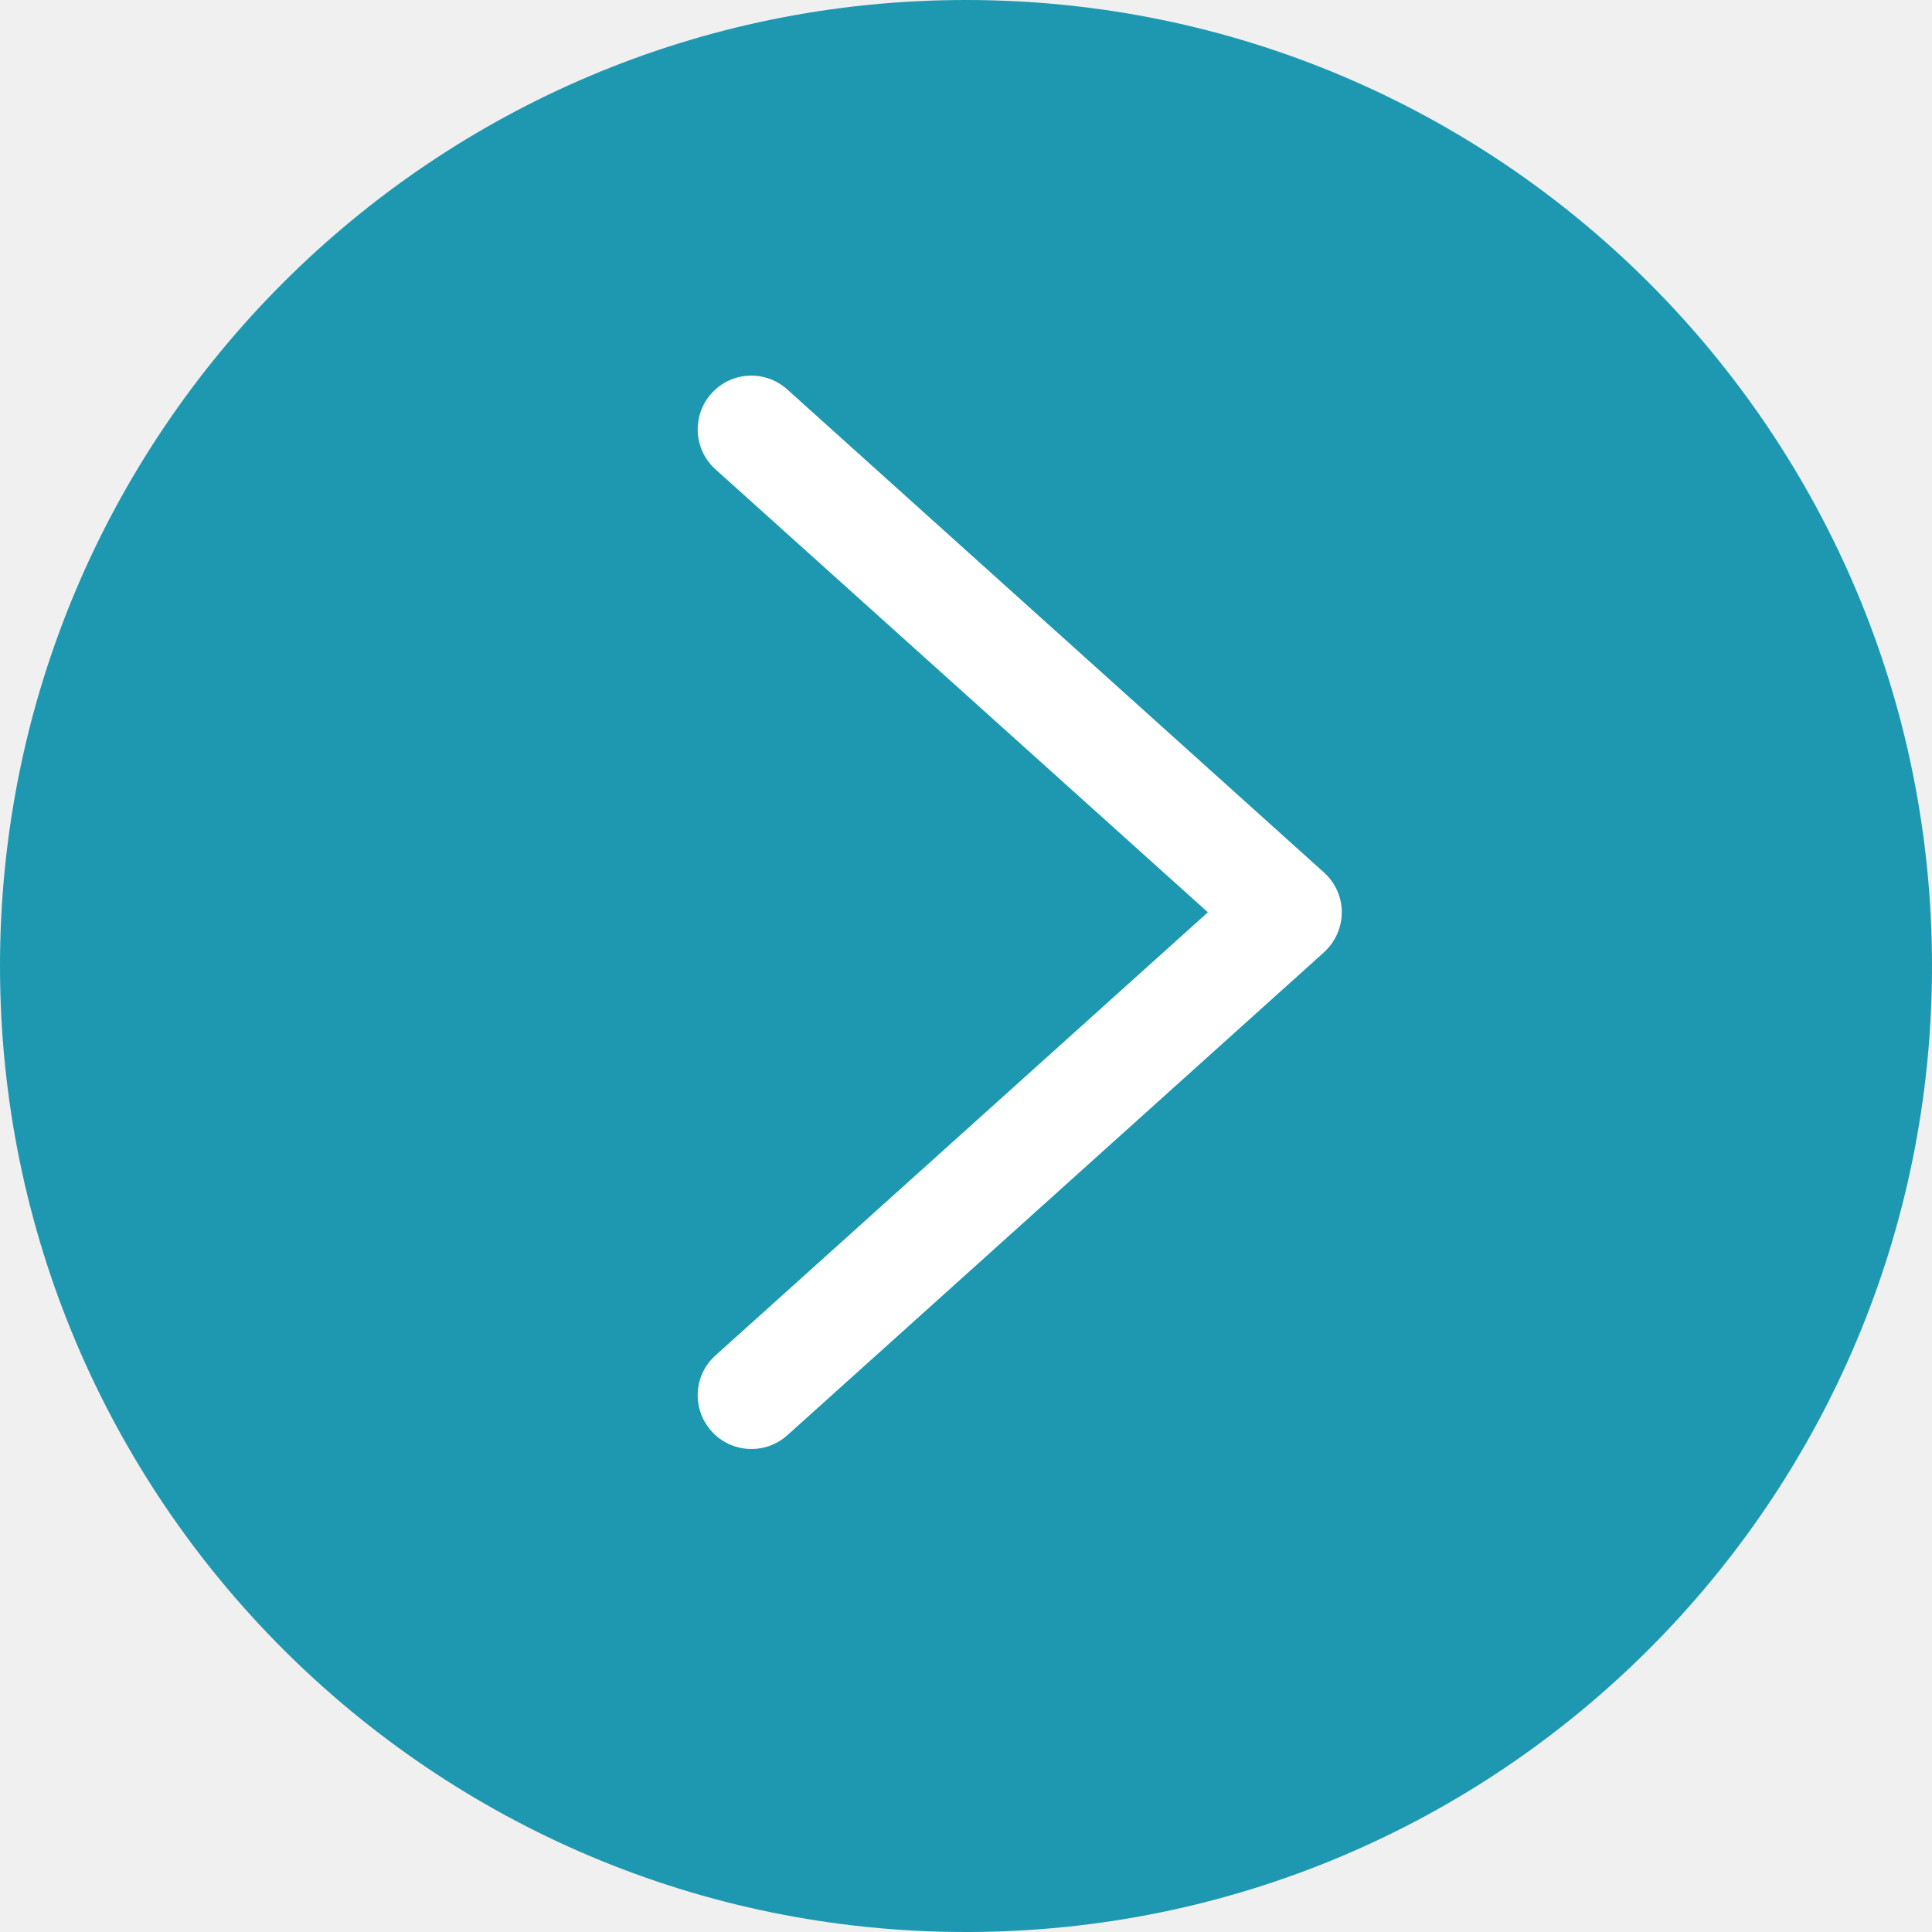
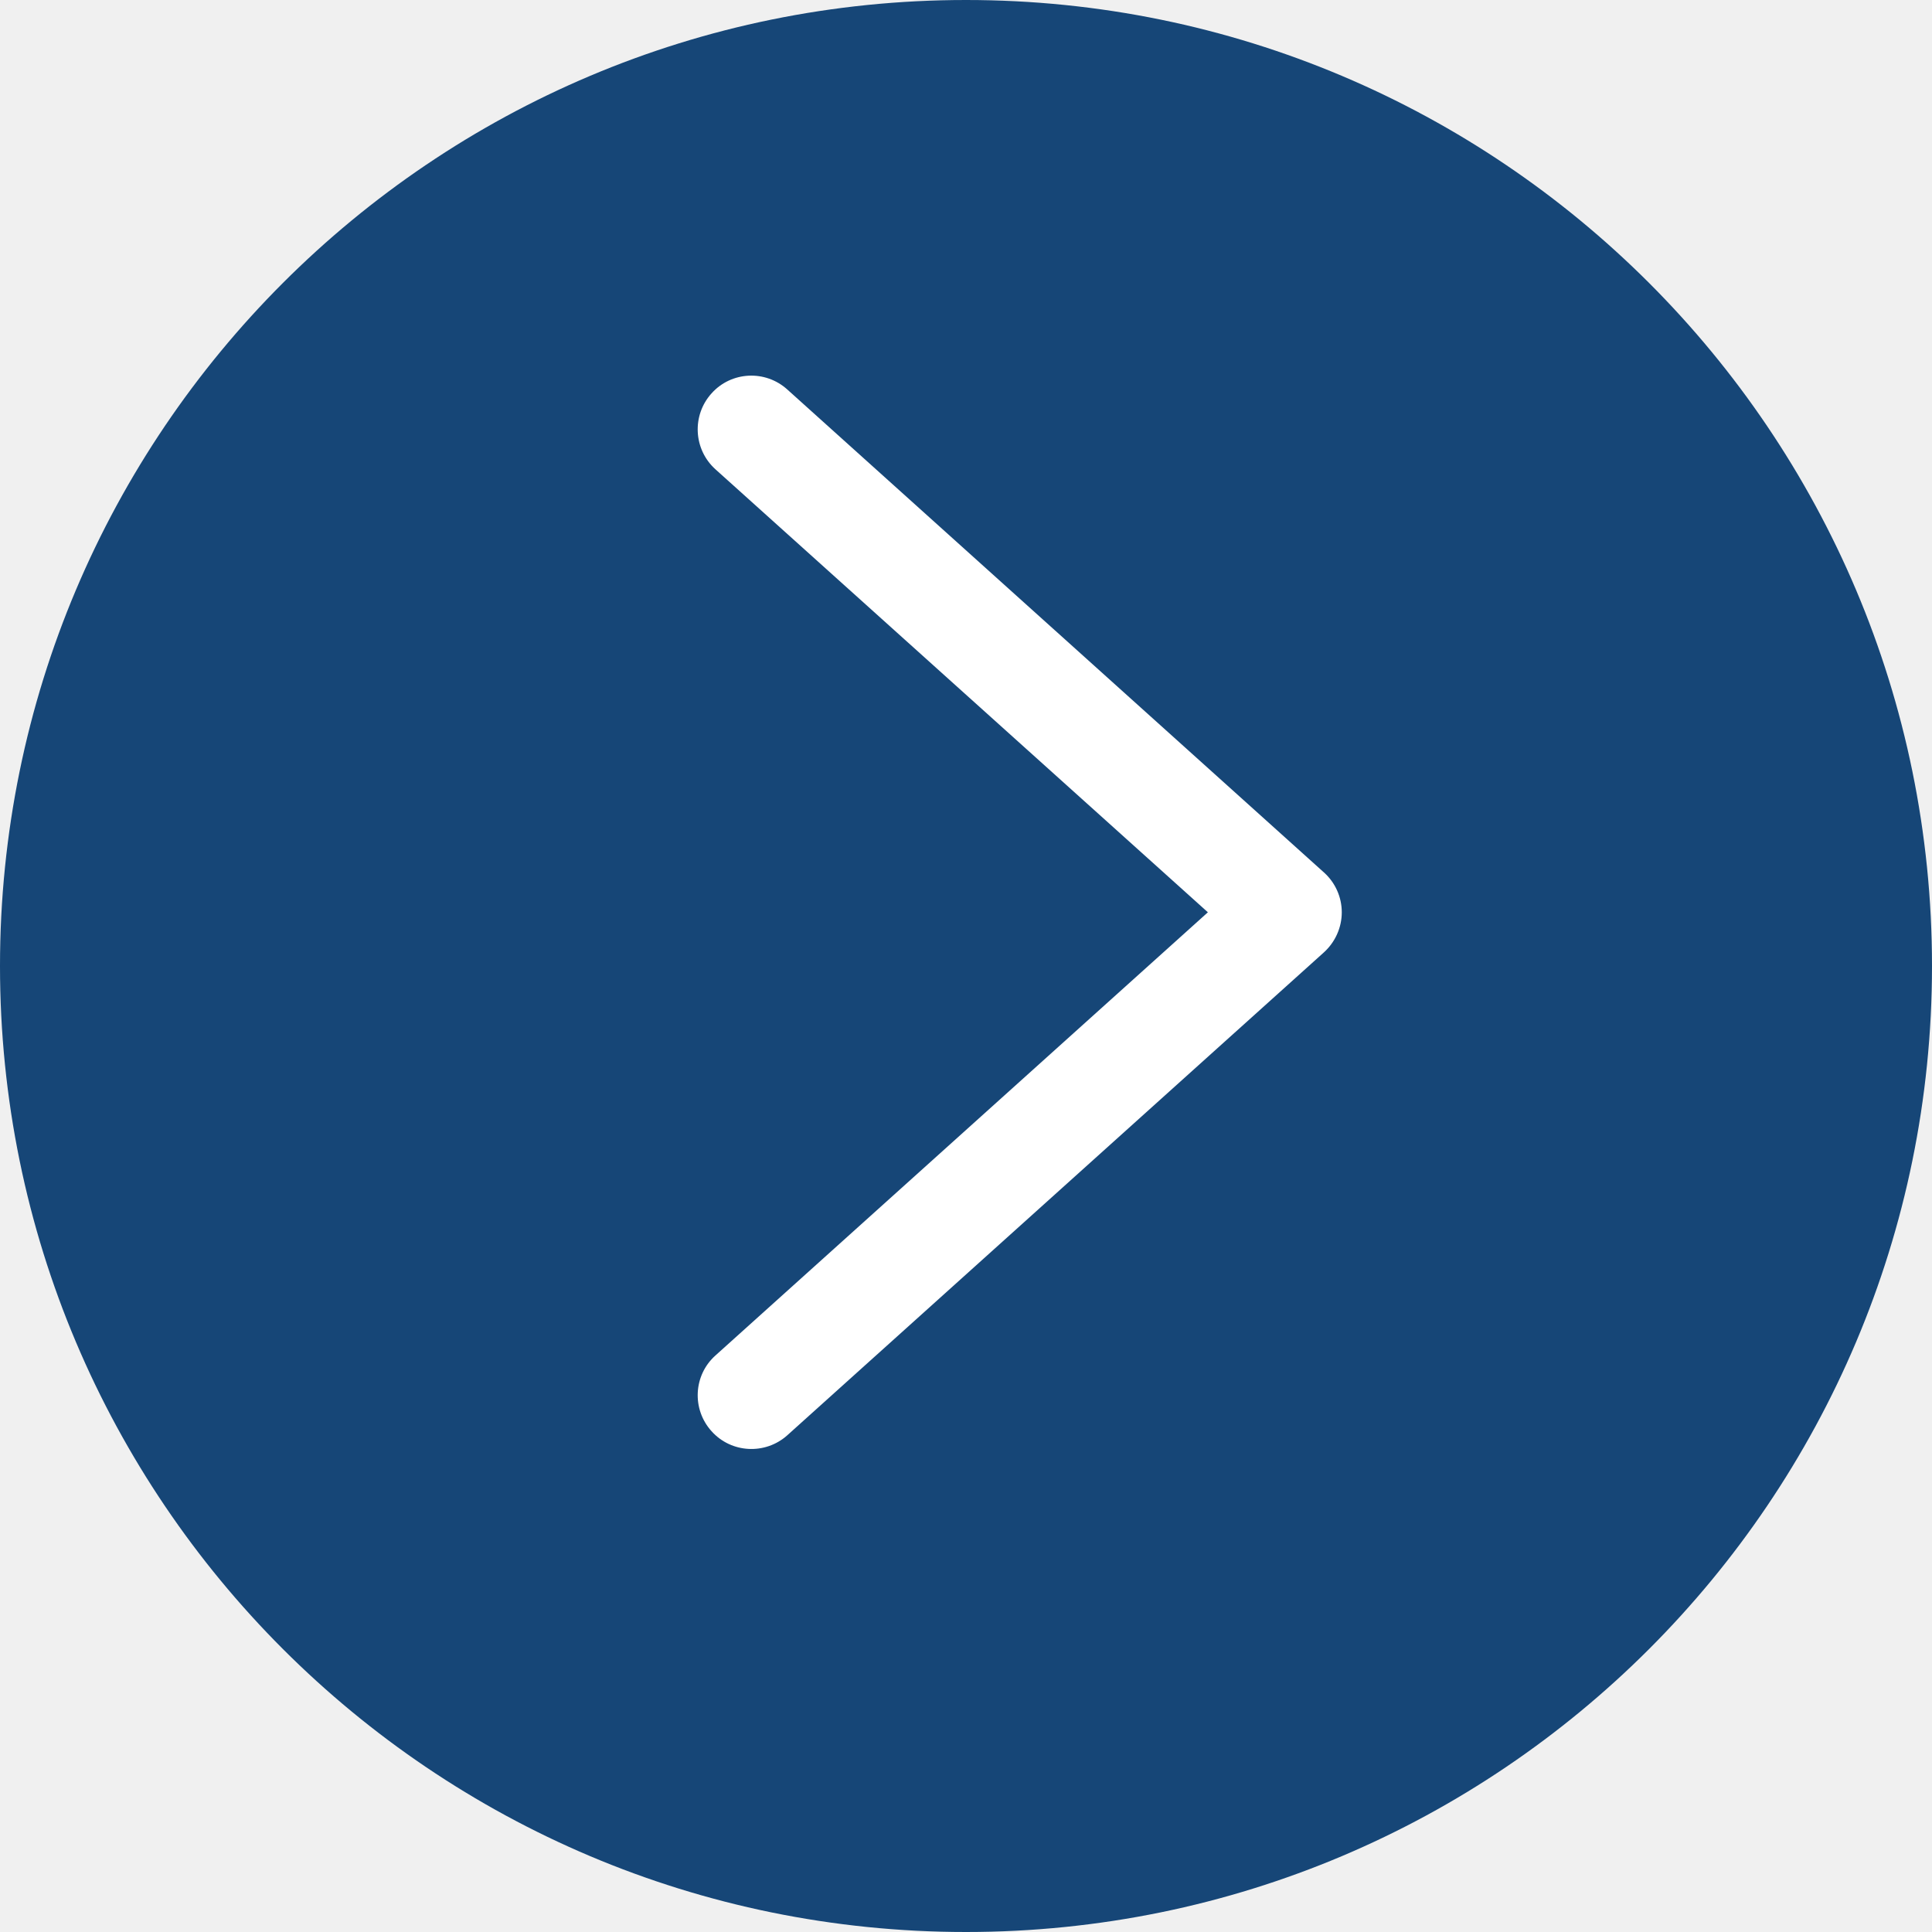
<svg xmlns="http://www.w3.org/2000/svg" width="10" height="10" viewBox="0 0 10 10" fill="none">
-   <circle cx="5" cy="5" r="5" fill="#1E98B0" />
+   <circle cx="5" cy="5" r="5" fill="#164677" />
  <path fill-rule="evenodd" clip-rule="evenodd" d="M3.683 2.036C3.785 1.922 3.961 1.913 4.075 2.016L6.853 4.516C6.911 4.568 6.945 4.643 6.945 4.722C6.945 4.801 6.911 4.876 6.853 4.929L4.075 7.429C3.961 7.531 3.785 7.522 3.683 7.408C3.58 7.294 3.589 7.118 3.703 7.016L6.252 4.722L3.703 2.429C3.589 2.326 3.58 2.15 3.683 2.036Z" fill="white" />
</svg>
